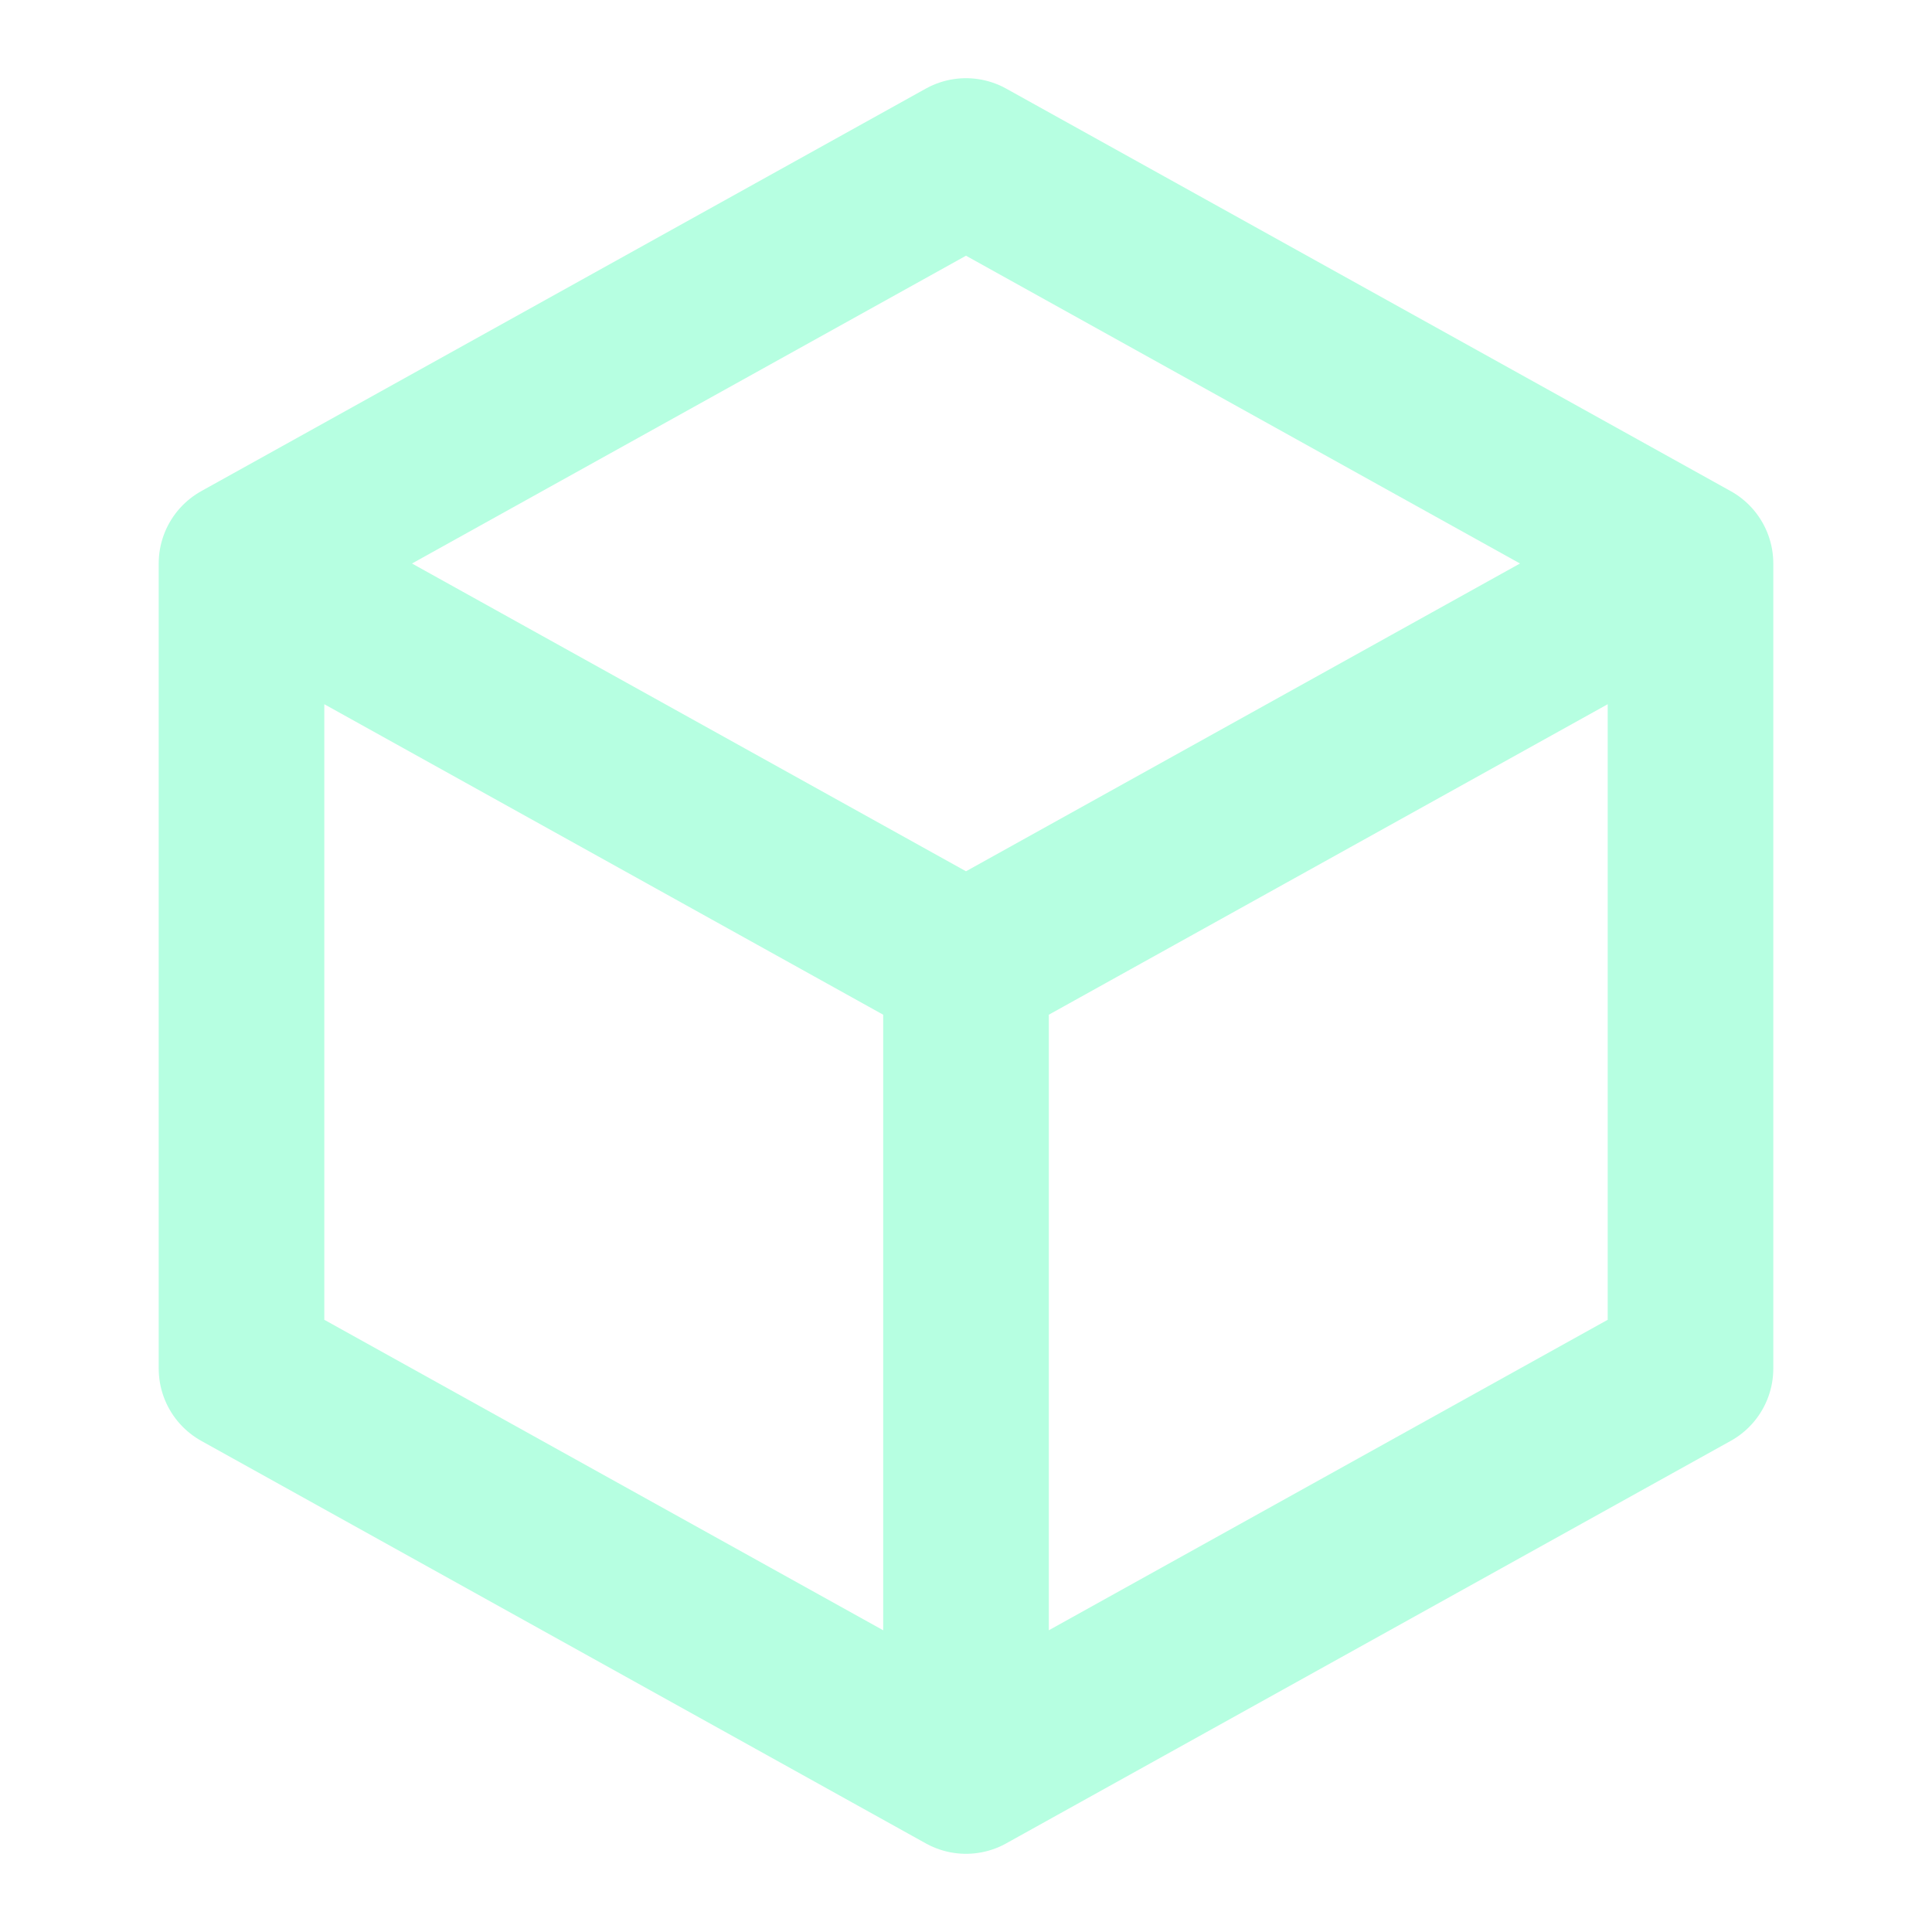
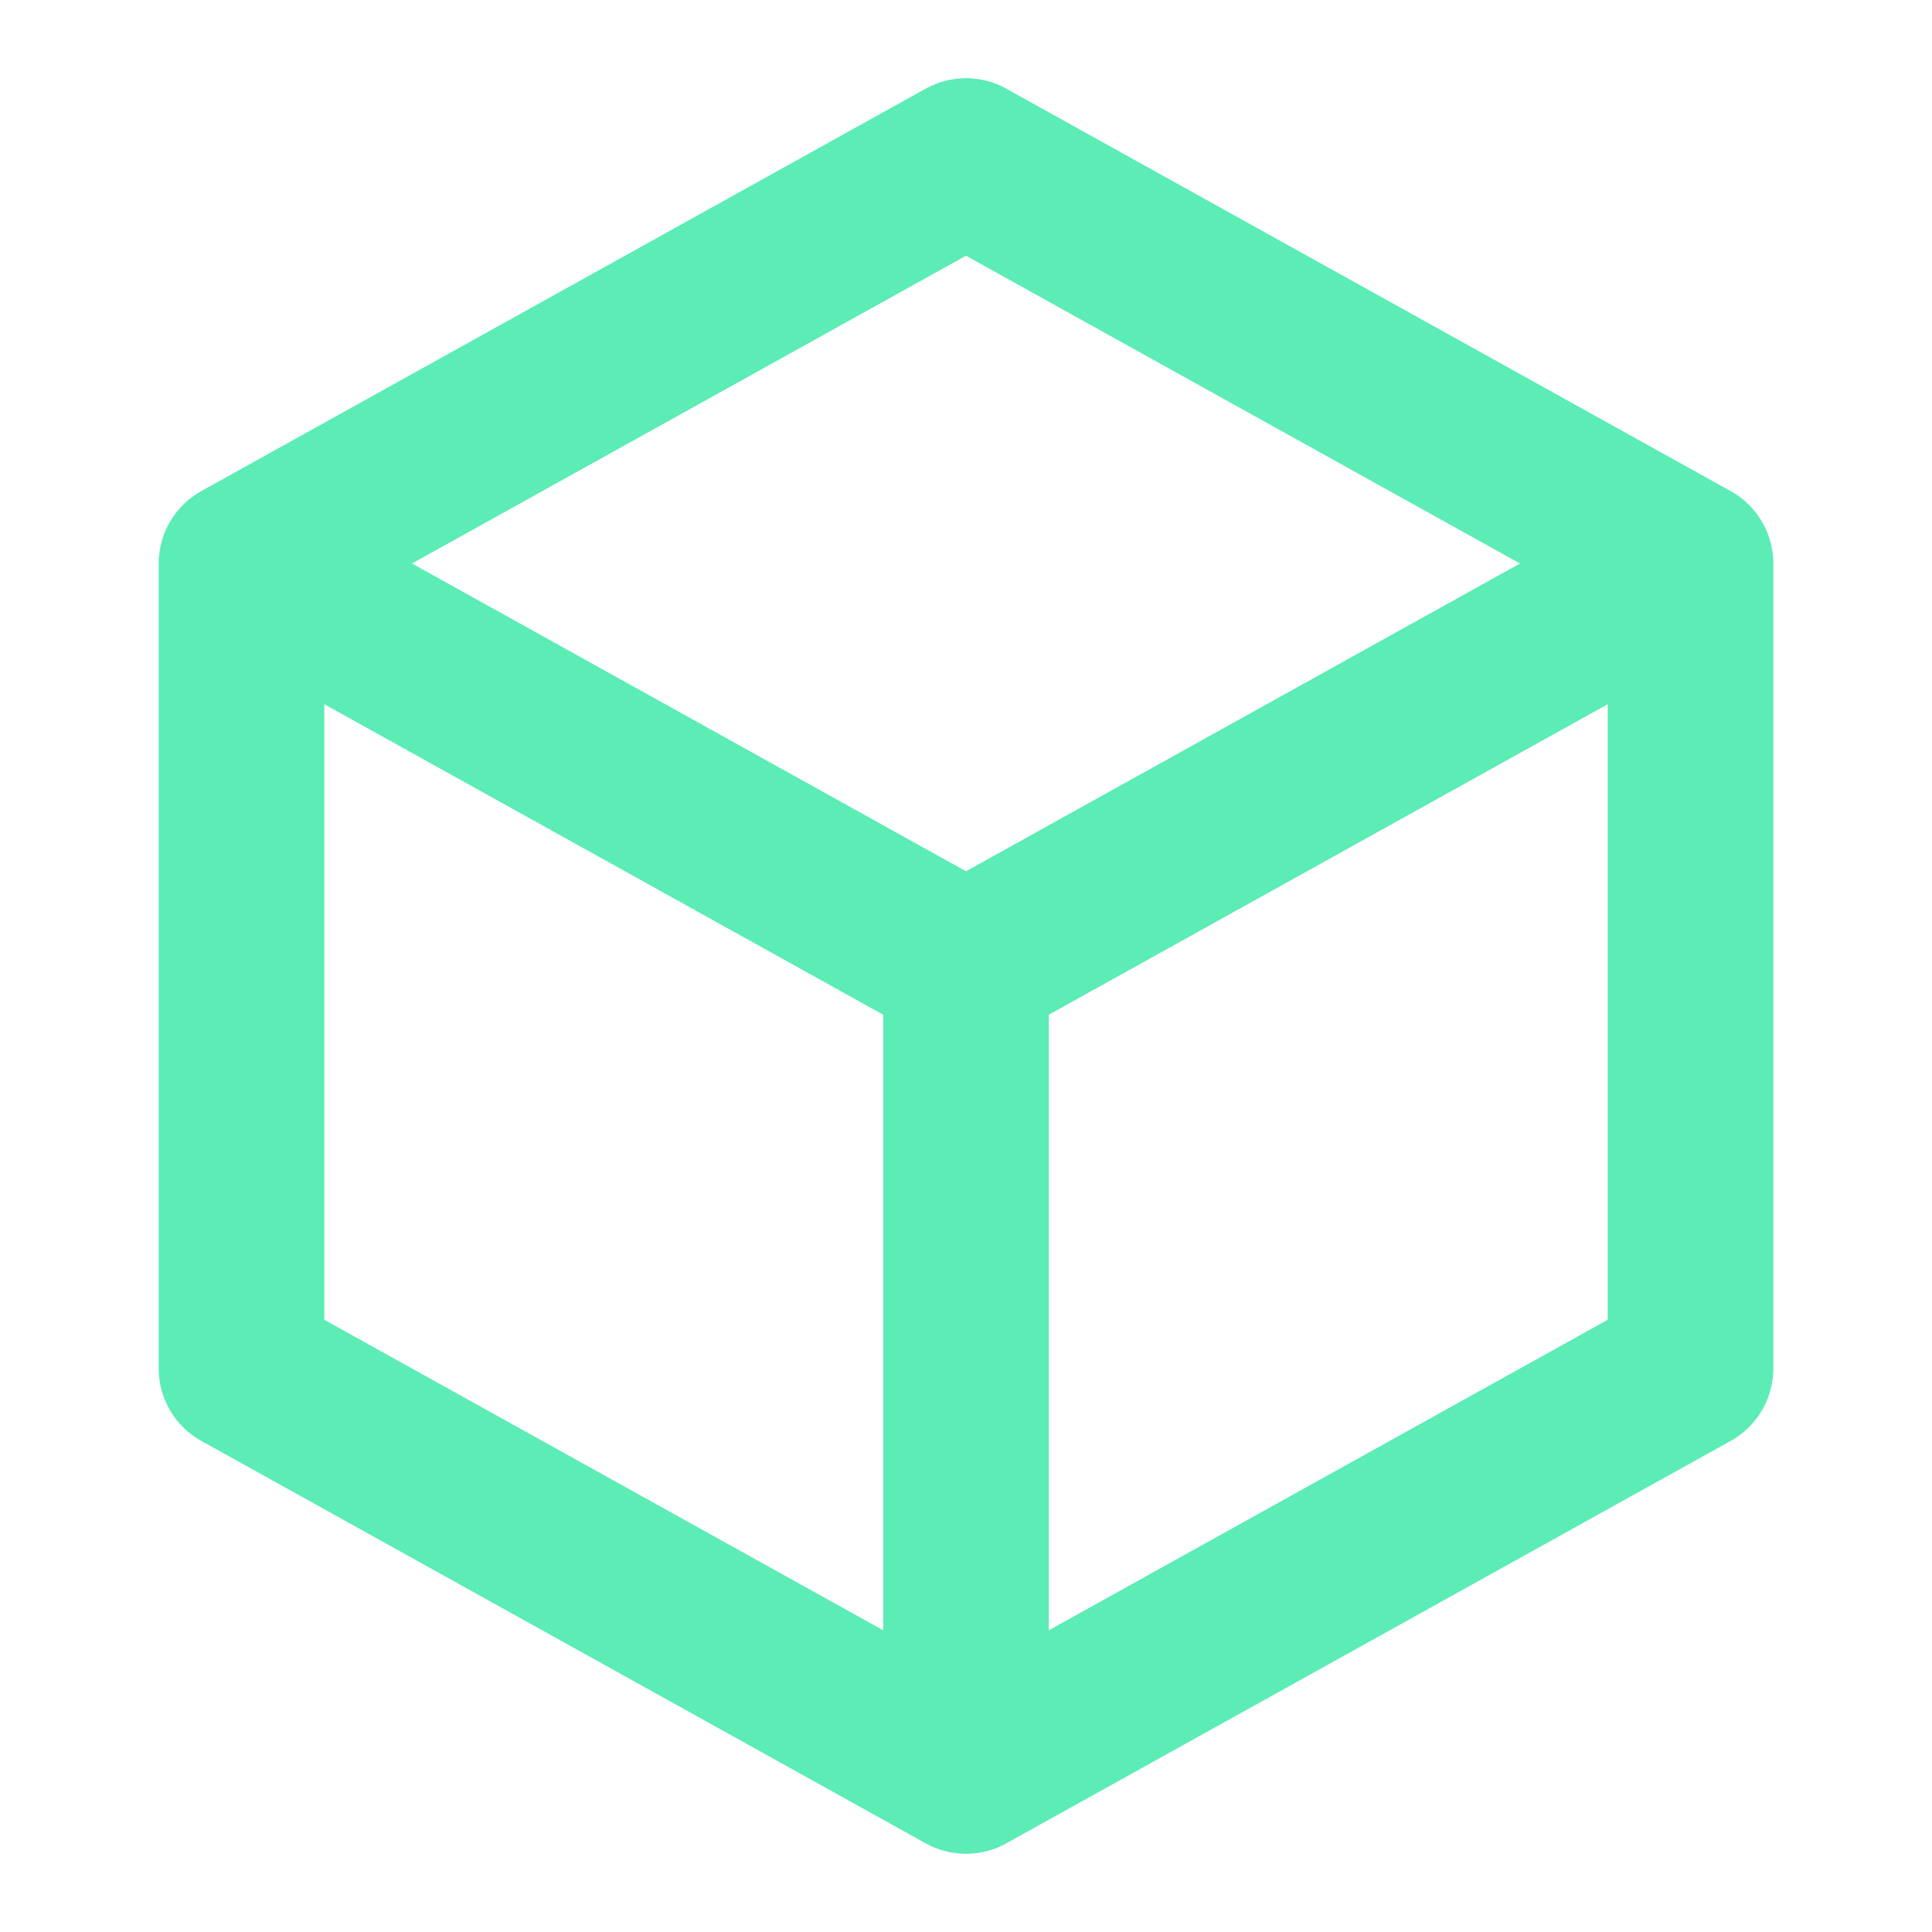
<svg xmlns="http://www.w3.org/2000/svg" preserveAspectRatio="none" overflow="visible" style="display: block;" width="21" height="21" viewBox="0 0 21 21" fill="none">
  <g id="Icon / cube">
-     <path id="Vector" d="M18.375 6.125V14.875L10.5 19.25L2.625 14.875V6.125L10.5 1.75L18.375 6.125ZM2.625 6.125L10.5 10.5M10.5 19.25V10.5M18.375 6.125L10.5 10.5" stroke-width="1.8" stroke-linecap="round" stroke-linejoin="round" stroke="#B6FFE1" />
+     <path id="Vector" d="M18.375 6.125V14.875L10.5 19.25L2.625 14.875V6.125L10.5 1.75L18.375 6.125ZM2.625 6.125L10.5 10.5M10.5 19.25V10.5M18.375 6.125L10.5 10.5" stroke-width="1.8" stroke-linecap="round" stroke-linejoin="round" stroke="#5cecb6" />
  </g>
</svg>
